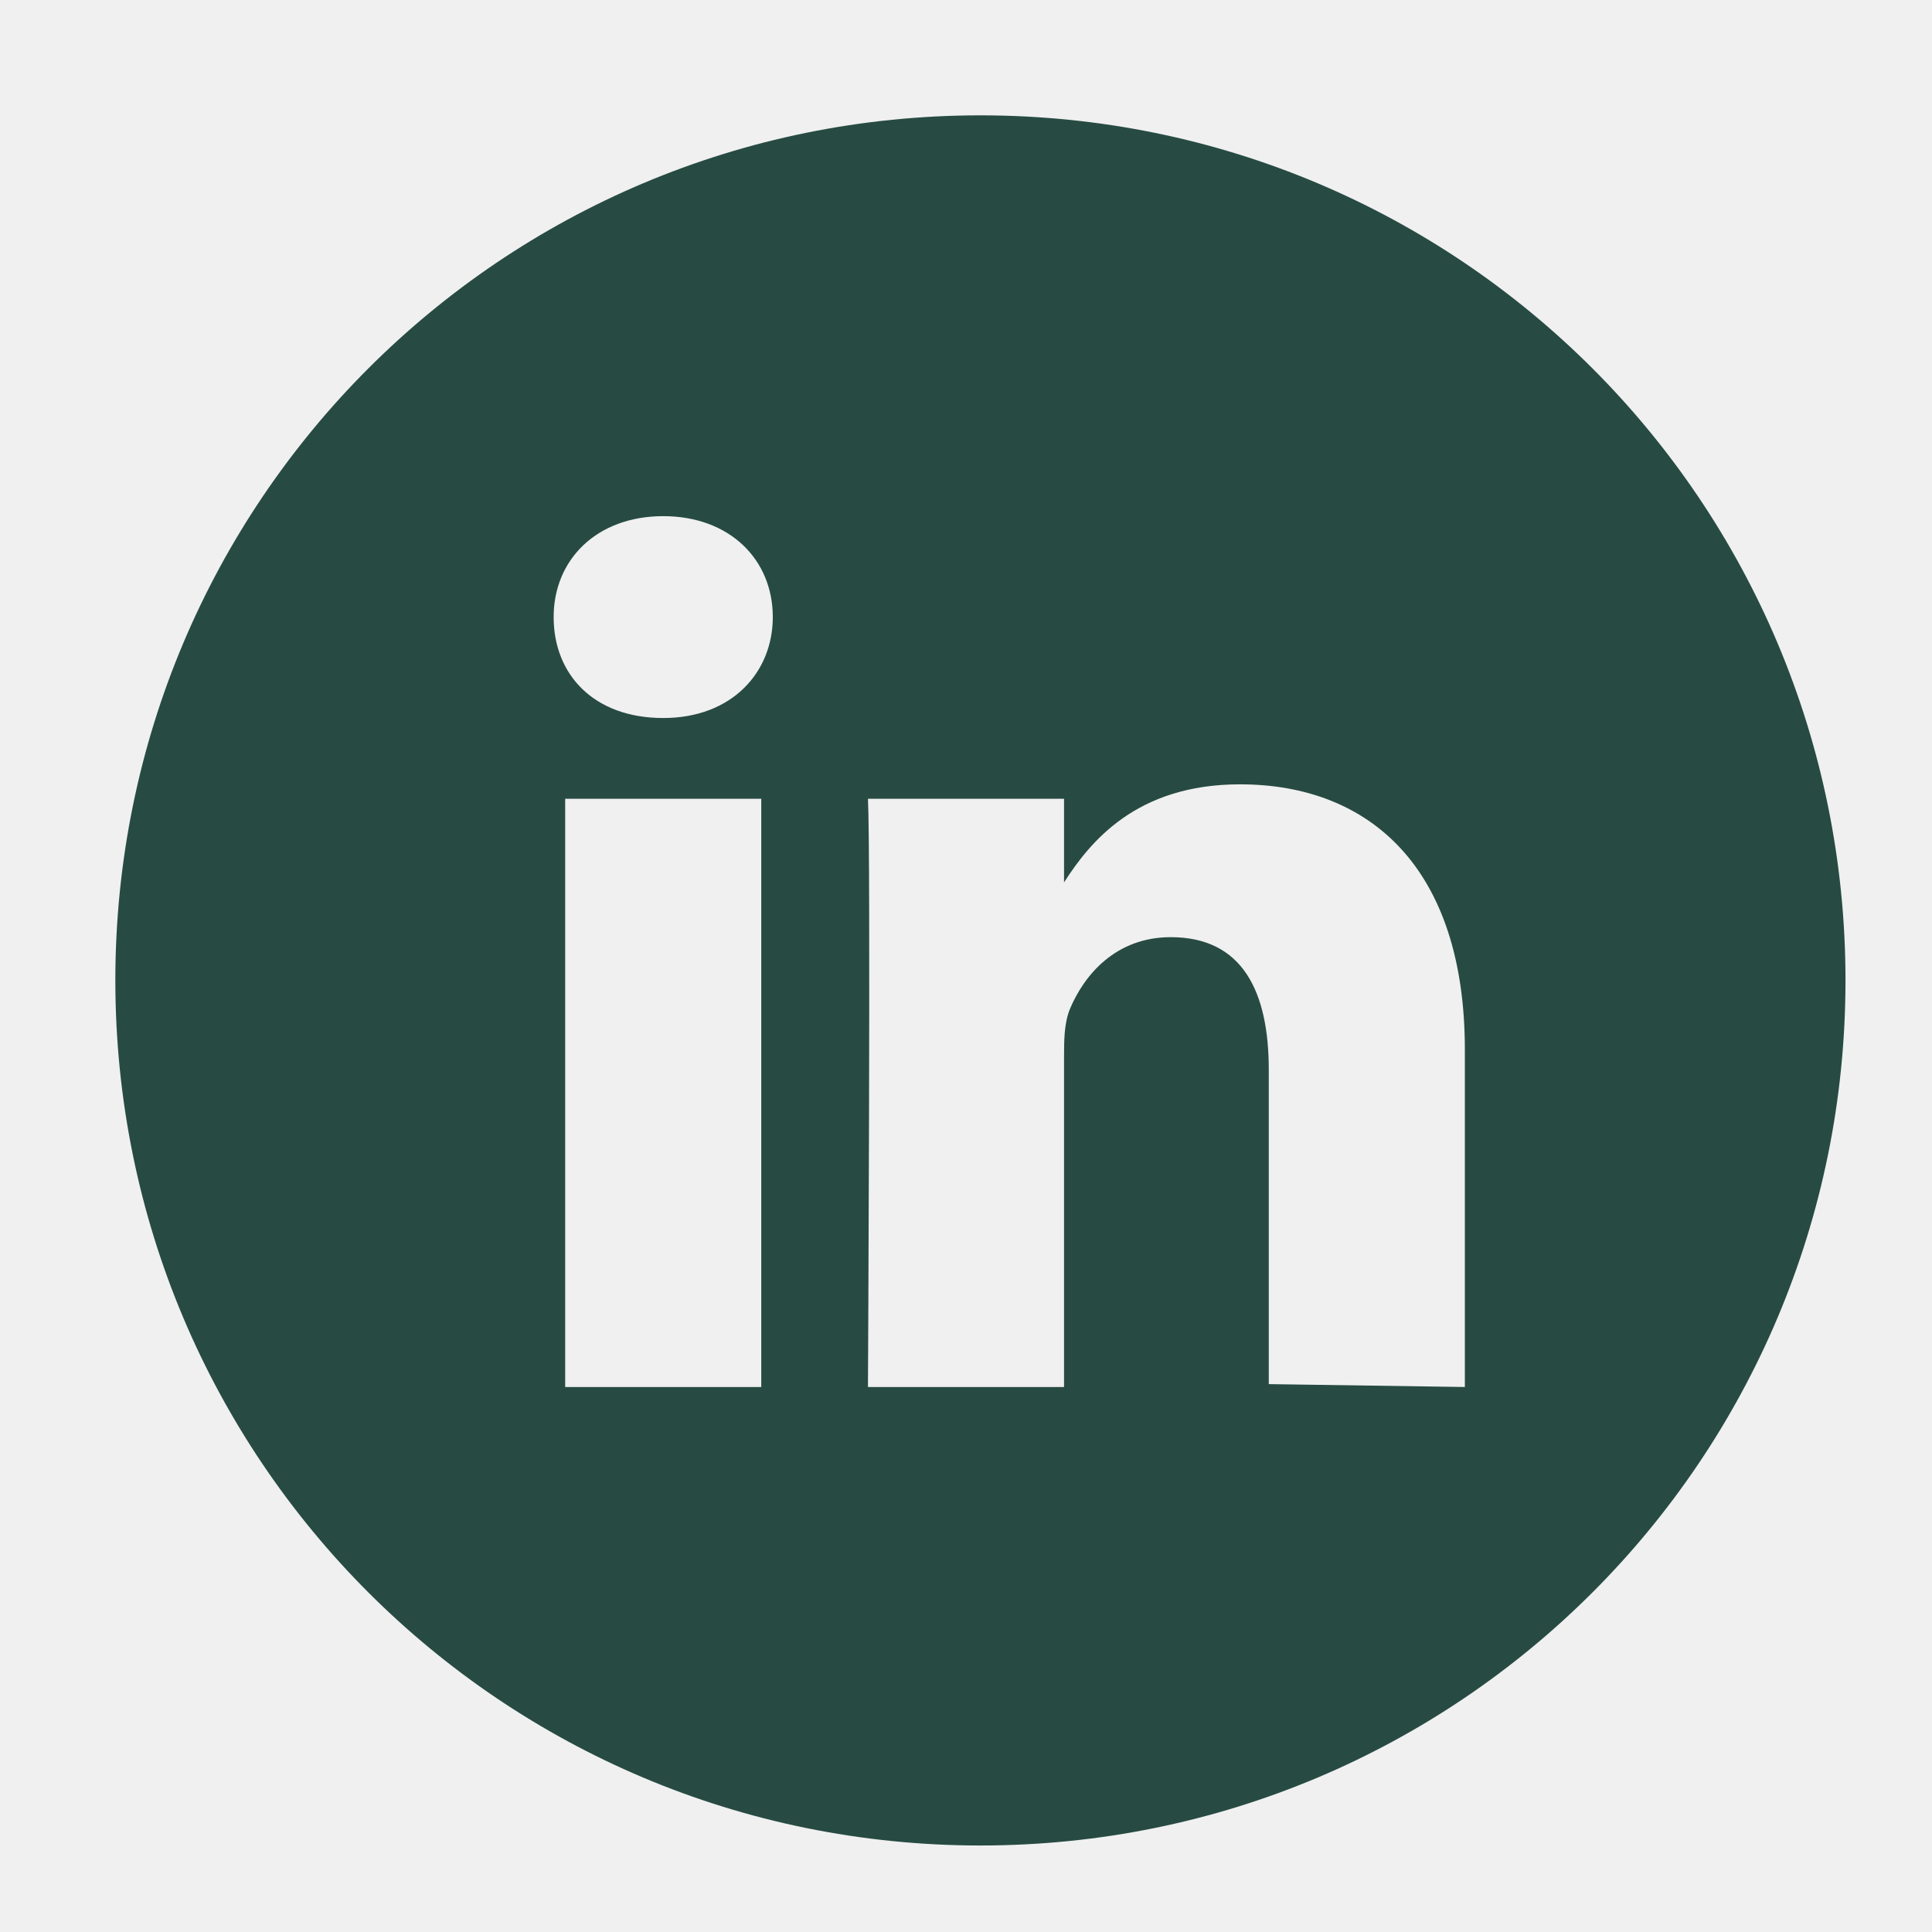
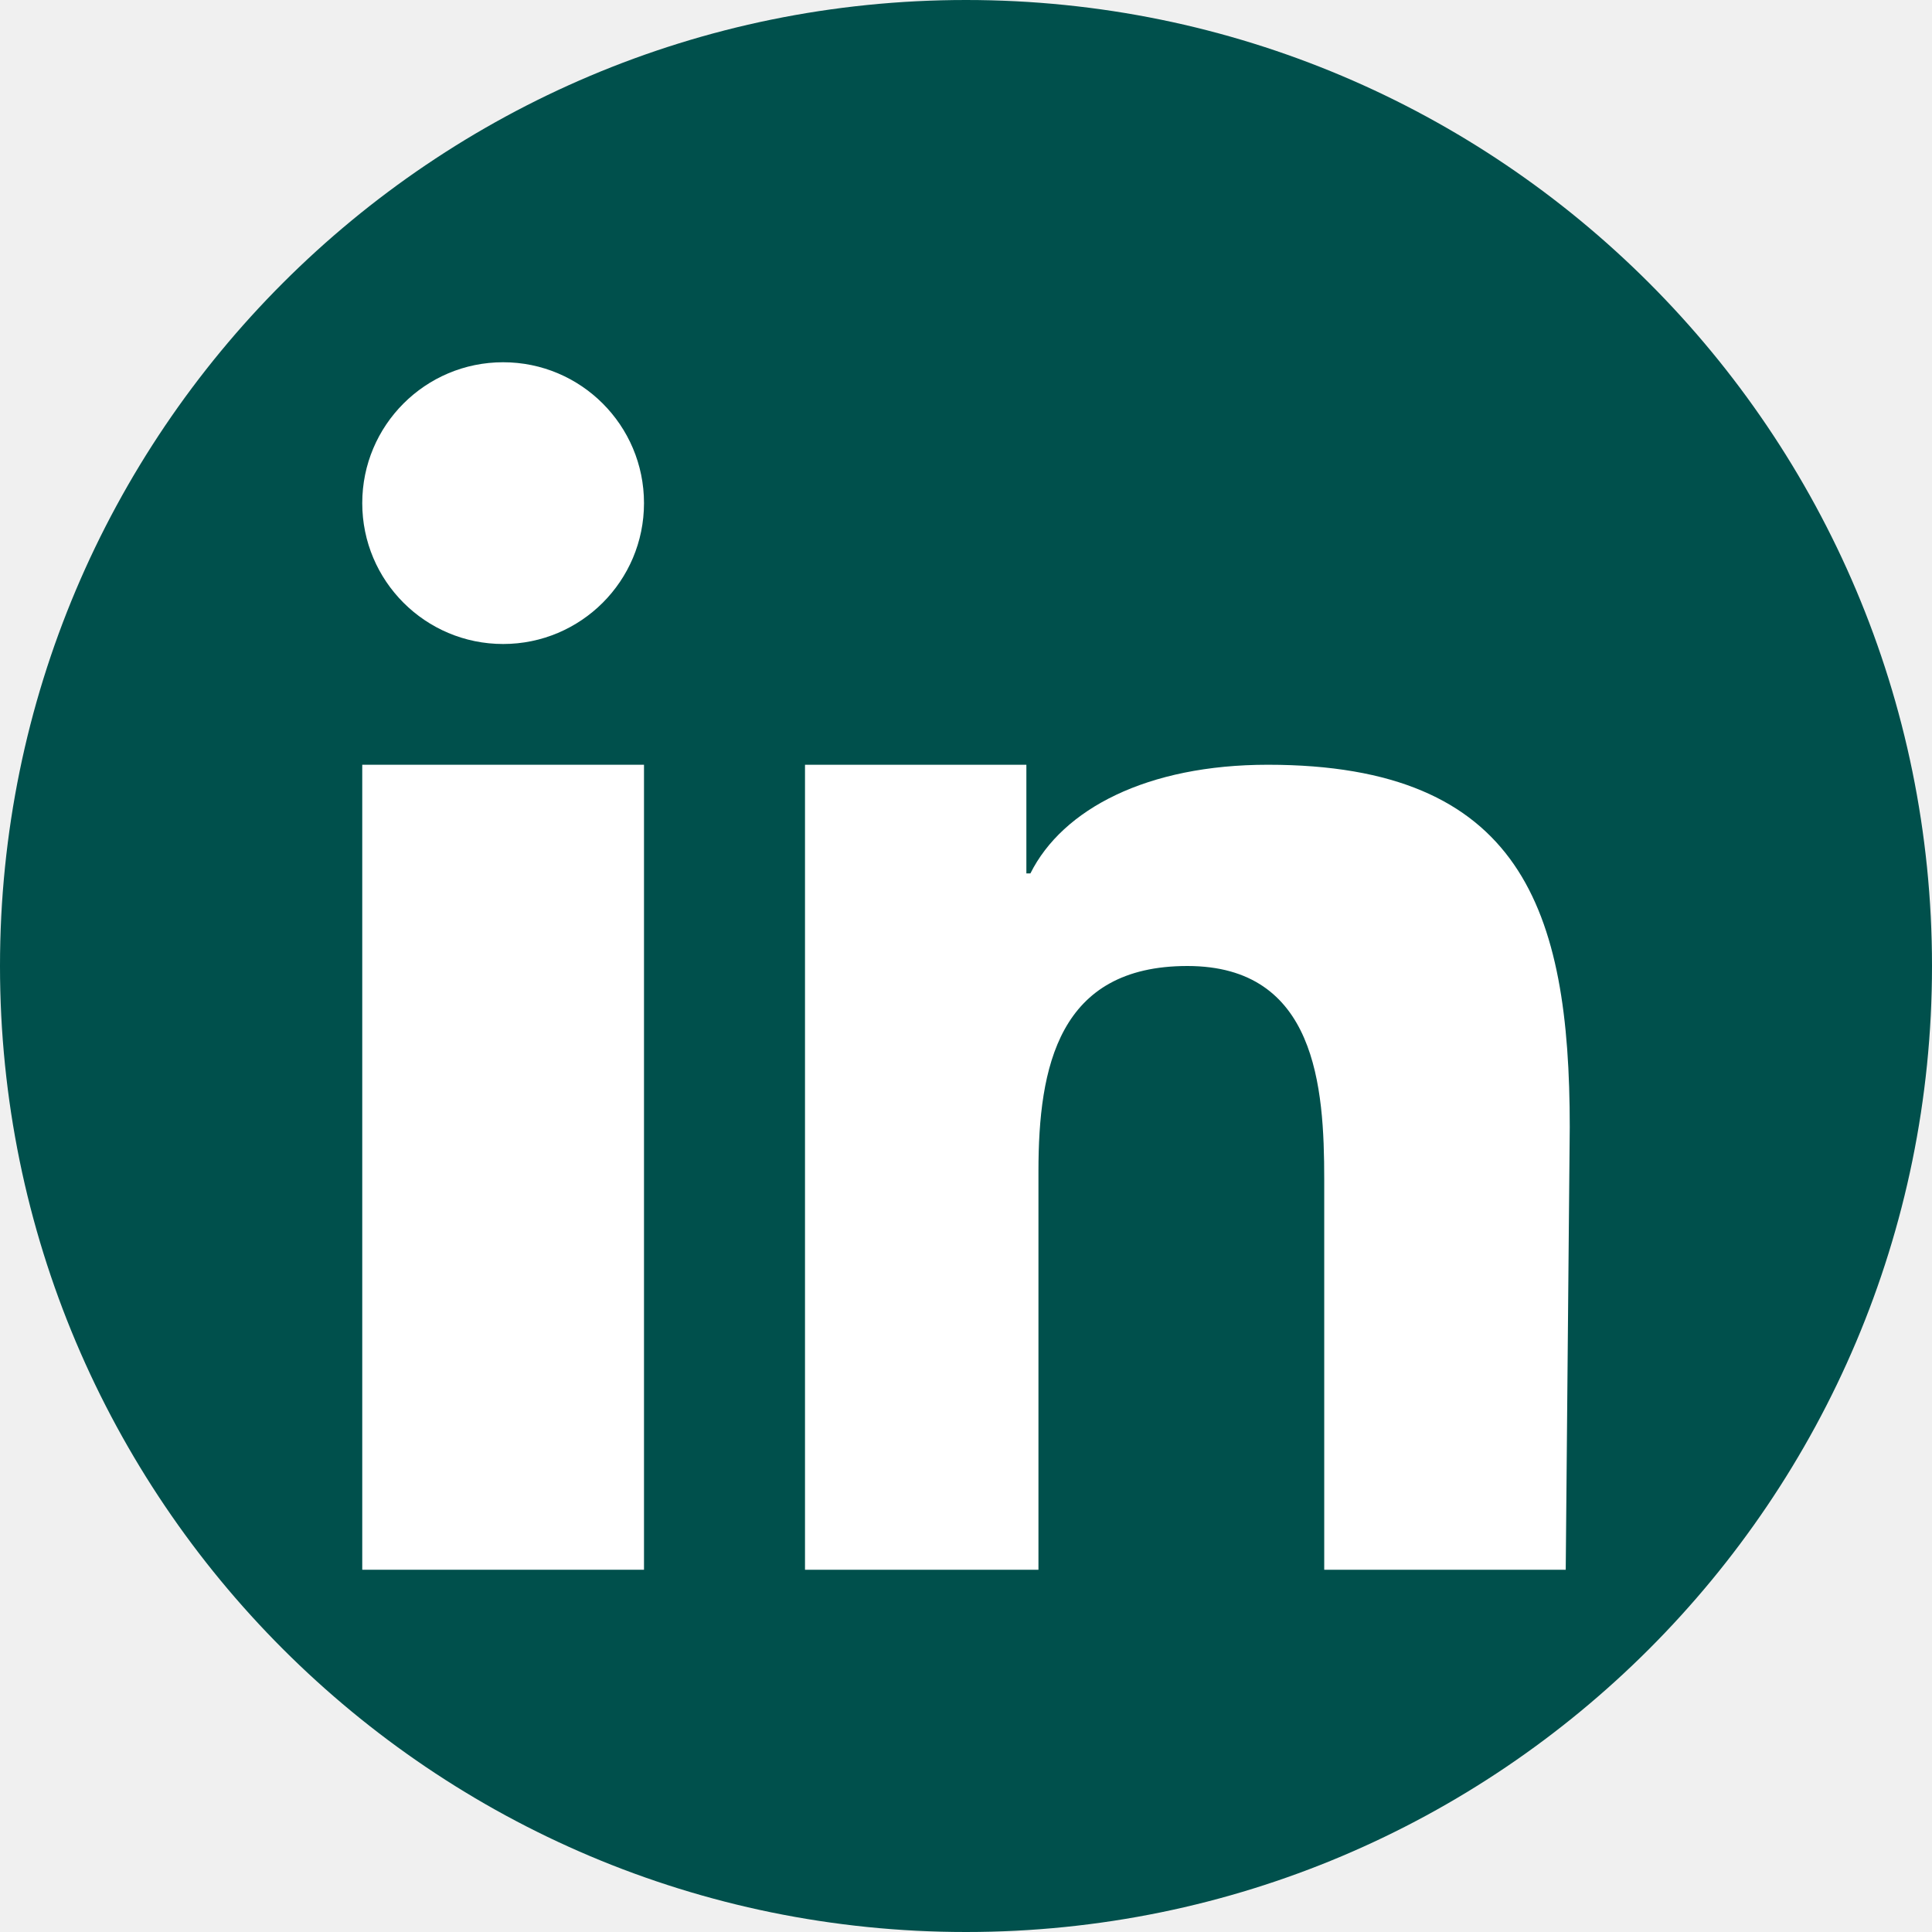
- <svg xmlns="http://www.w3.org/2000/svg" version="1.1" id="Layer_1" x="0px" y="0px" viewBox="0 0 67 67" style="enable-background:new 0 0 67 67;" xml:space="preserve">
+ <svg xmlns="http://www.w3.org/2000/svg" version="1.1" id="Laag_1" x="0px" y="0px" viewBox="0 0 48 48" style="enable-background:new 0 0 48 48;" xml:space="preserve">
  <style type="text/css">
- 	.st0{fill-rule:evenodd;clip-rule:evenodd;fill:#274B42;}
+ 	.st0{fill:#00504C;}
+ 	.st1{fill:#FFFFFF;}
</style>
-   <path class="st0" d="M50.8,48.1V36.4c0-6.3-3.3-9.2-7.8-9.2c-3.6,0-5.2,2-6.1,3.4v-2.9h-6.8c0.1,1.9,0,20.4,0,20.4h6.8V36.7  c0-0.6,0-1.2,0.2-1.7c0.5-1.2,1.6-2.5,3.5-2.5c2.5,0,3.4,1.9,3.4,4.6v10.9L50.8,48.1L50.8,48.1z M23,24.9c2.4,0,3.8-1.6,3.8-3.5  c0-2-1.5-3.5-3.8-3.5s-3.8,1.5-3.8,3.5C19.2,23.4,20.6,24.9,23,24.9L23,24.9z M34,64C17.4,64,4,50.6,4,34C4,17.4,17.4,4,34,4  s30,13.4,30,30C64,50.6,50.6,64,34,64z M26.4,48.1V27.7h-6.8v20.4H26.4z" />
+   <g id="Layer_131">
+     <g>
+       <circle class="st0" cx="24" cy="24" r="24" />
+       <g>
+         <rect x="9" y="19" class="st1" width="7" height="20" />
+         <circle class="st1" cx="12.5" cy="12.5" r="3.5" />
+         <path class="st1" d="M39,28c0-5.4-1.2-9-7.5-9c-3,0-5.1,1.1-5.9,2.7h-0.1V19H20v20h5.8v-9.9c0-2.6,0.5-5.1,3.7-5.1     c3.2,0,3.4,3,3.4,5.3V39h6L39,28L39,28z" />
+       </g>
+     </g>
+   </g>
+   <g id="Layer_1">
+ </g>
</svg>
